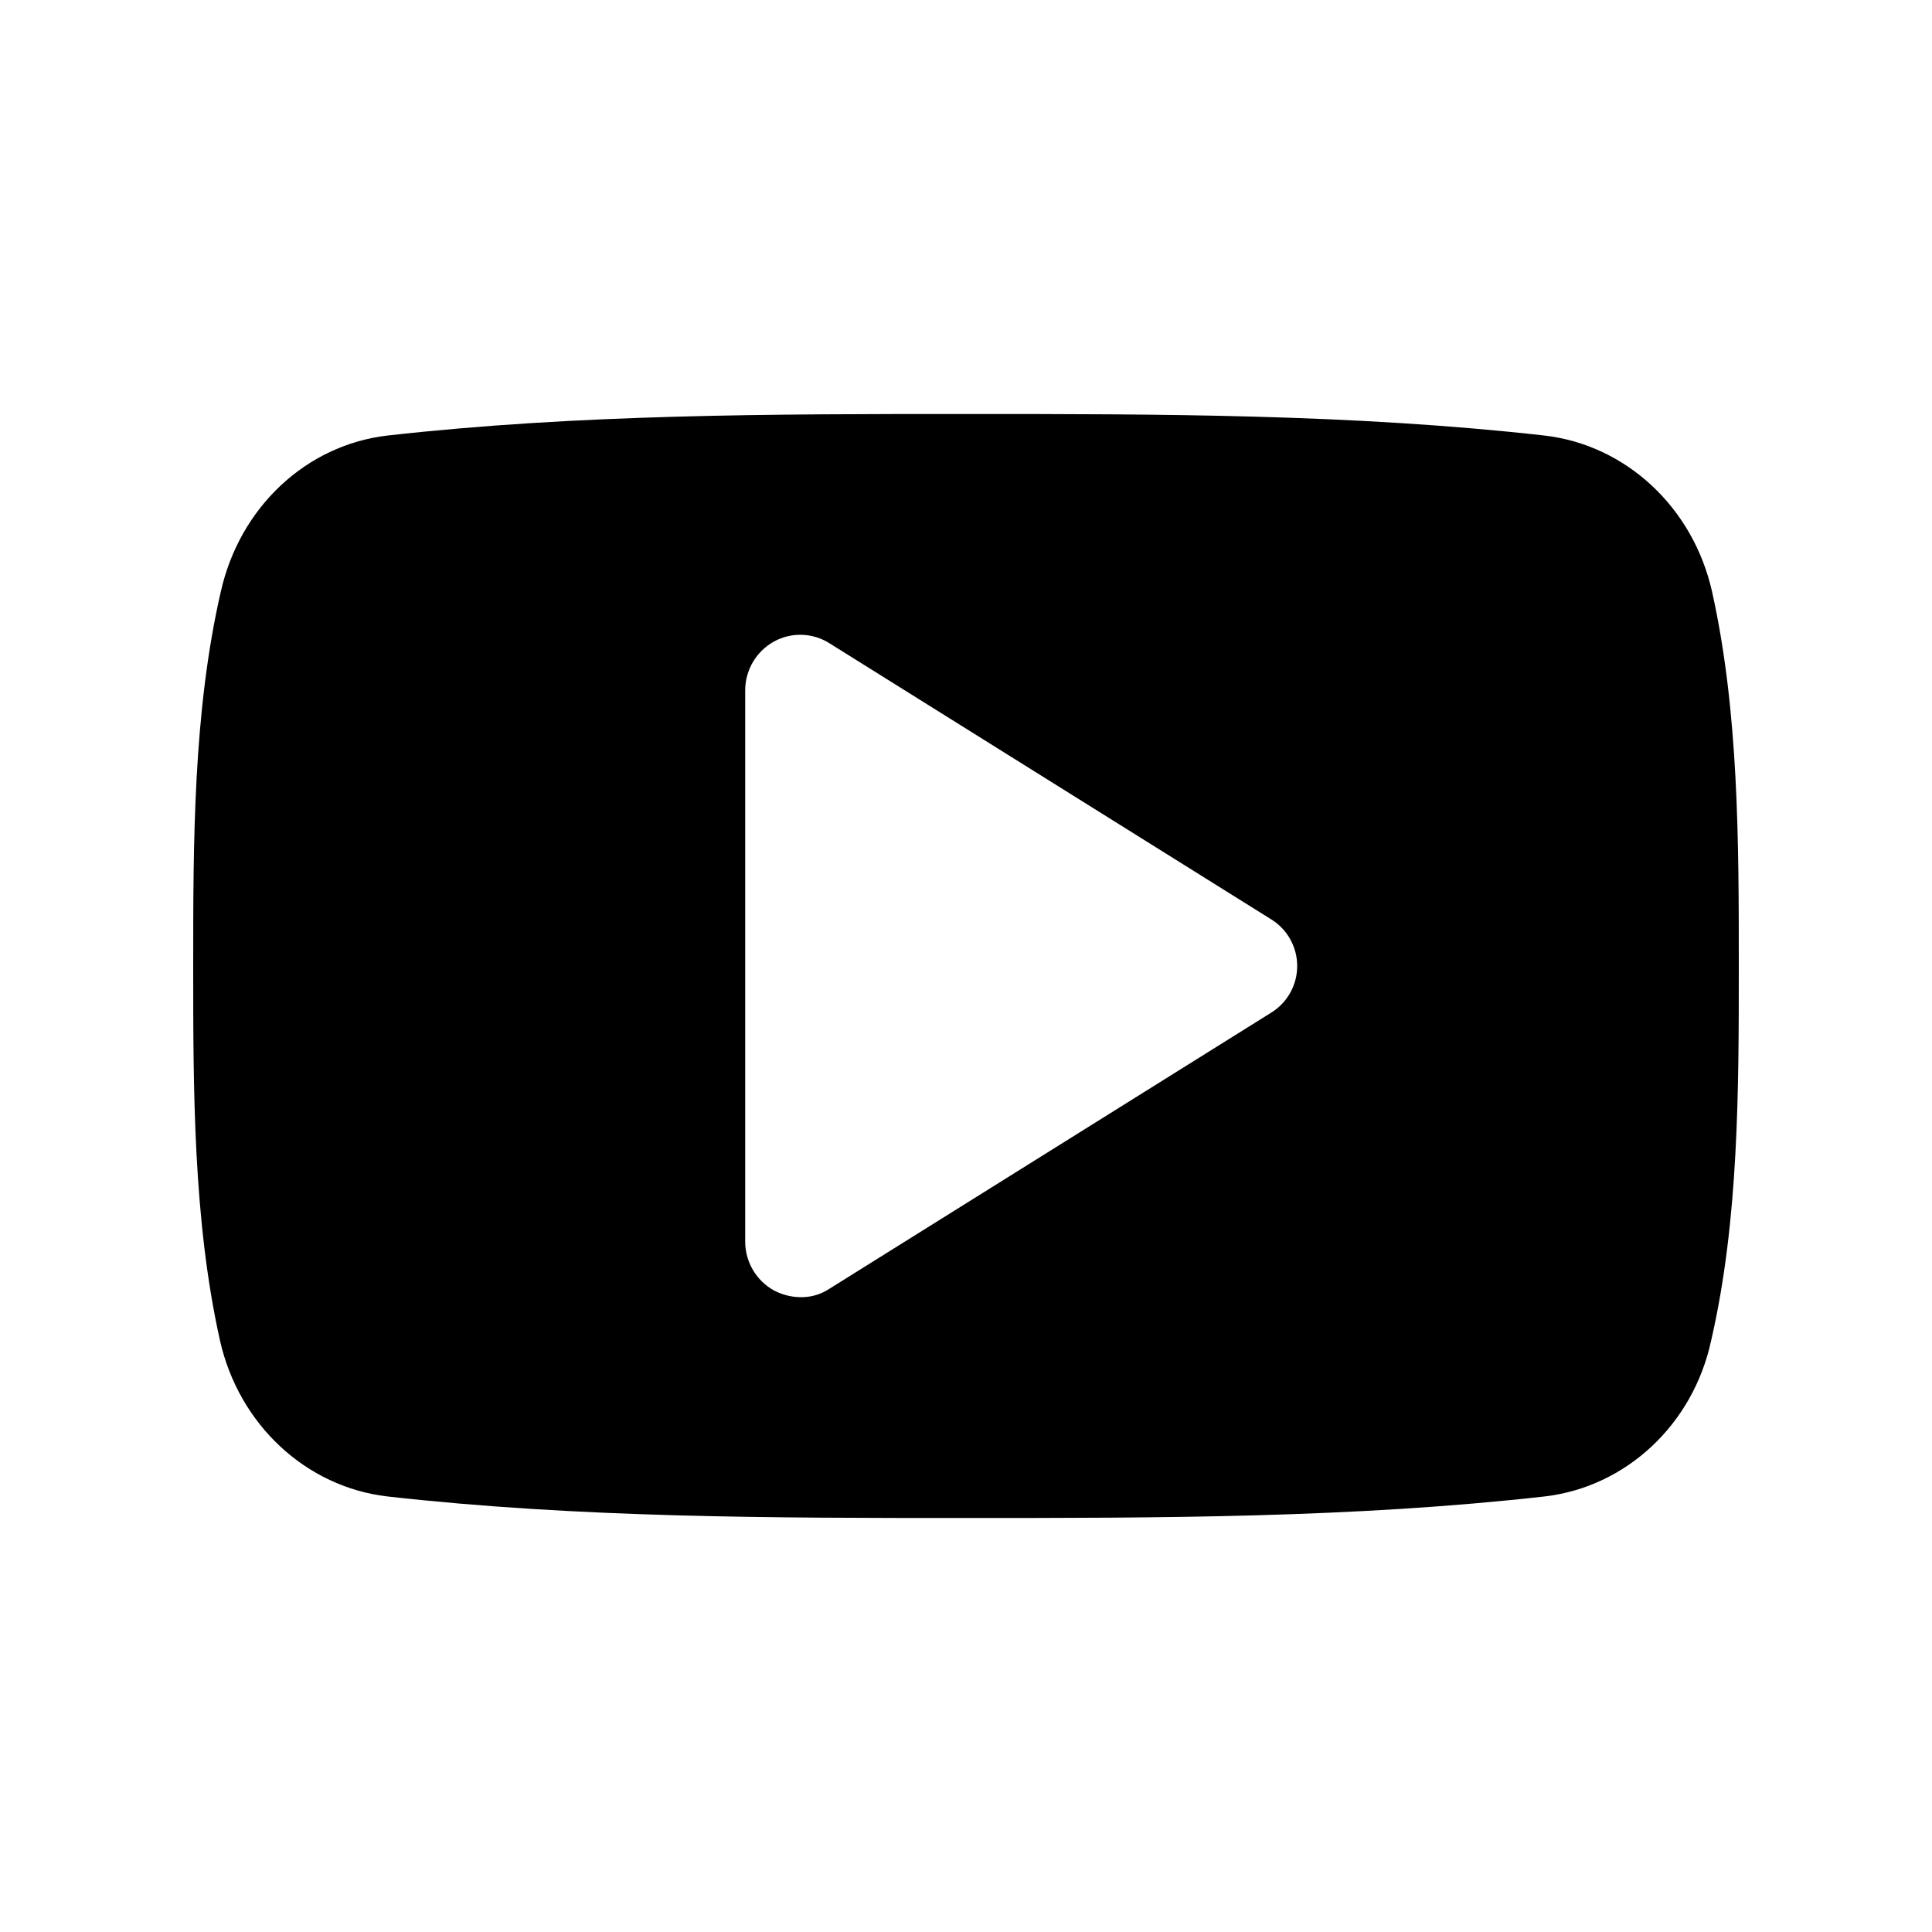
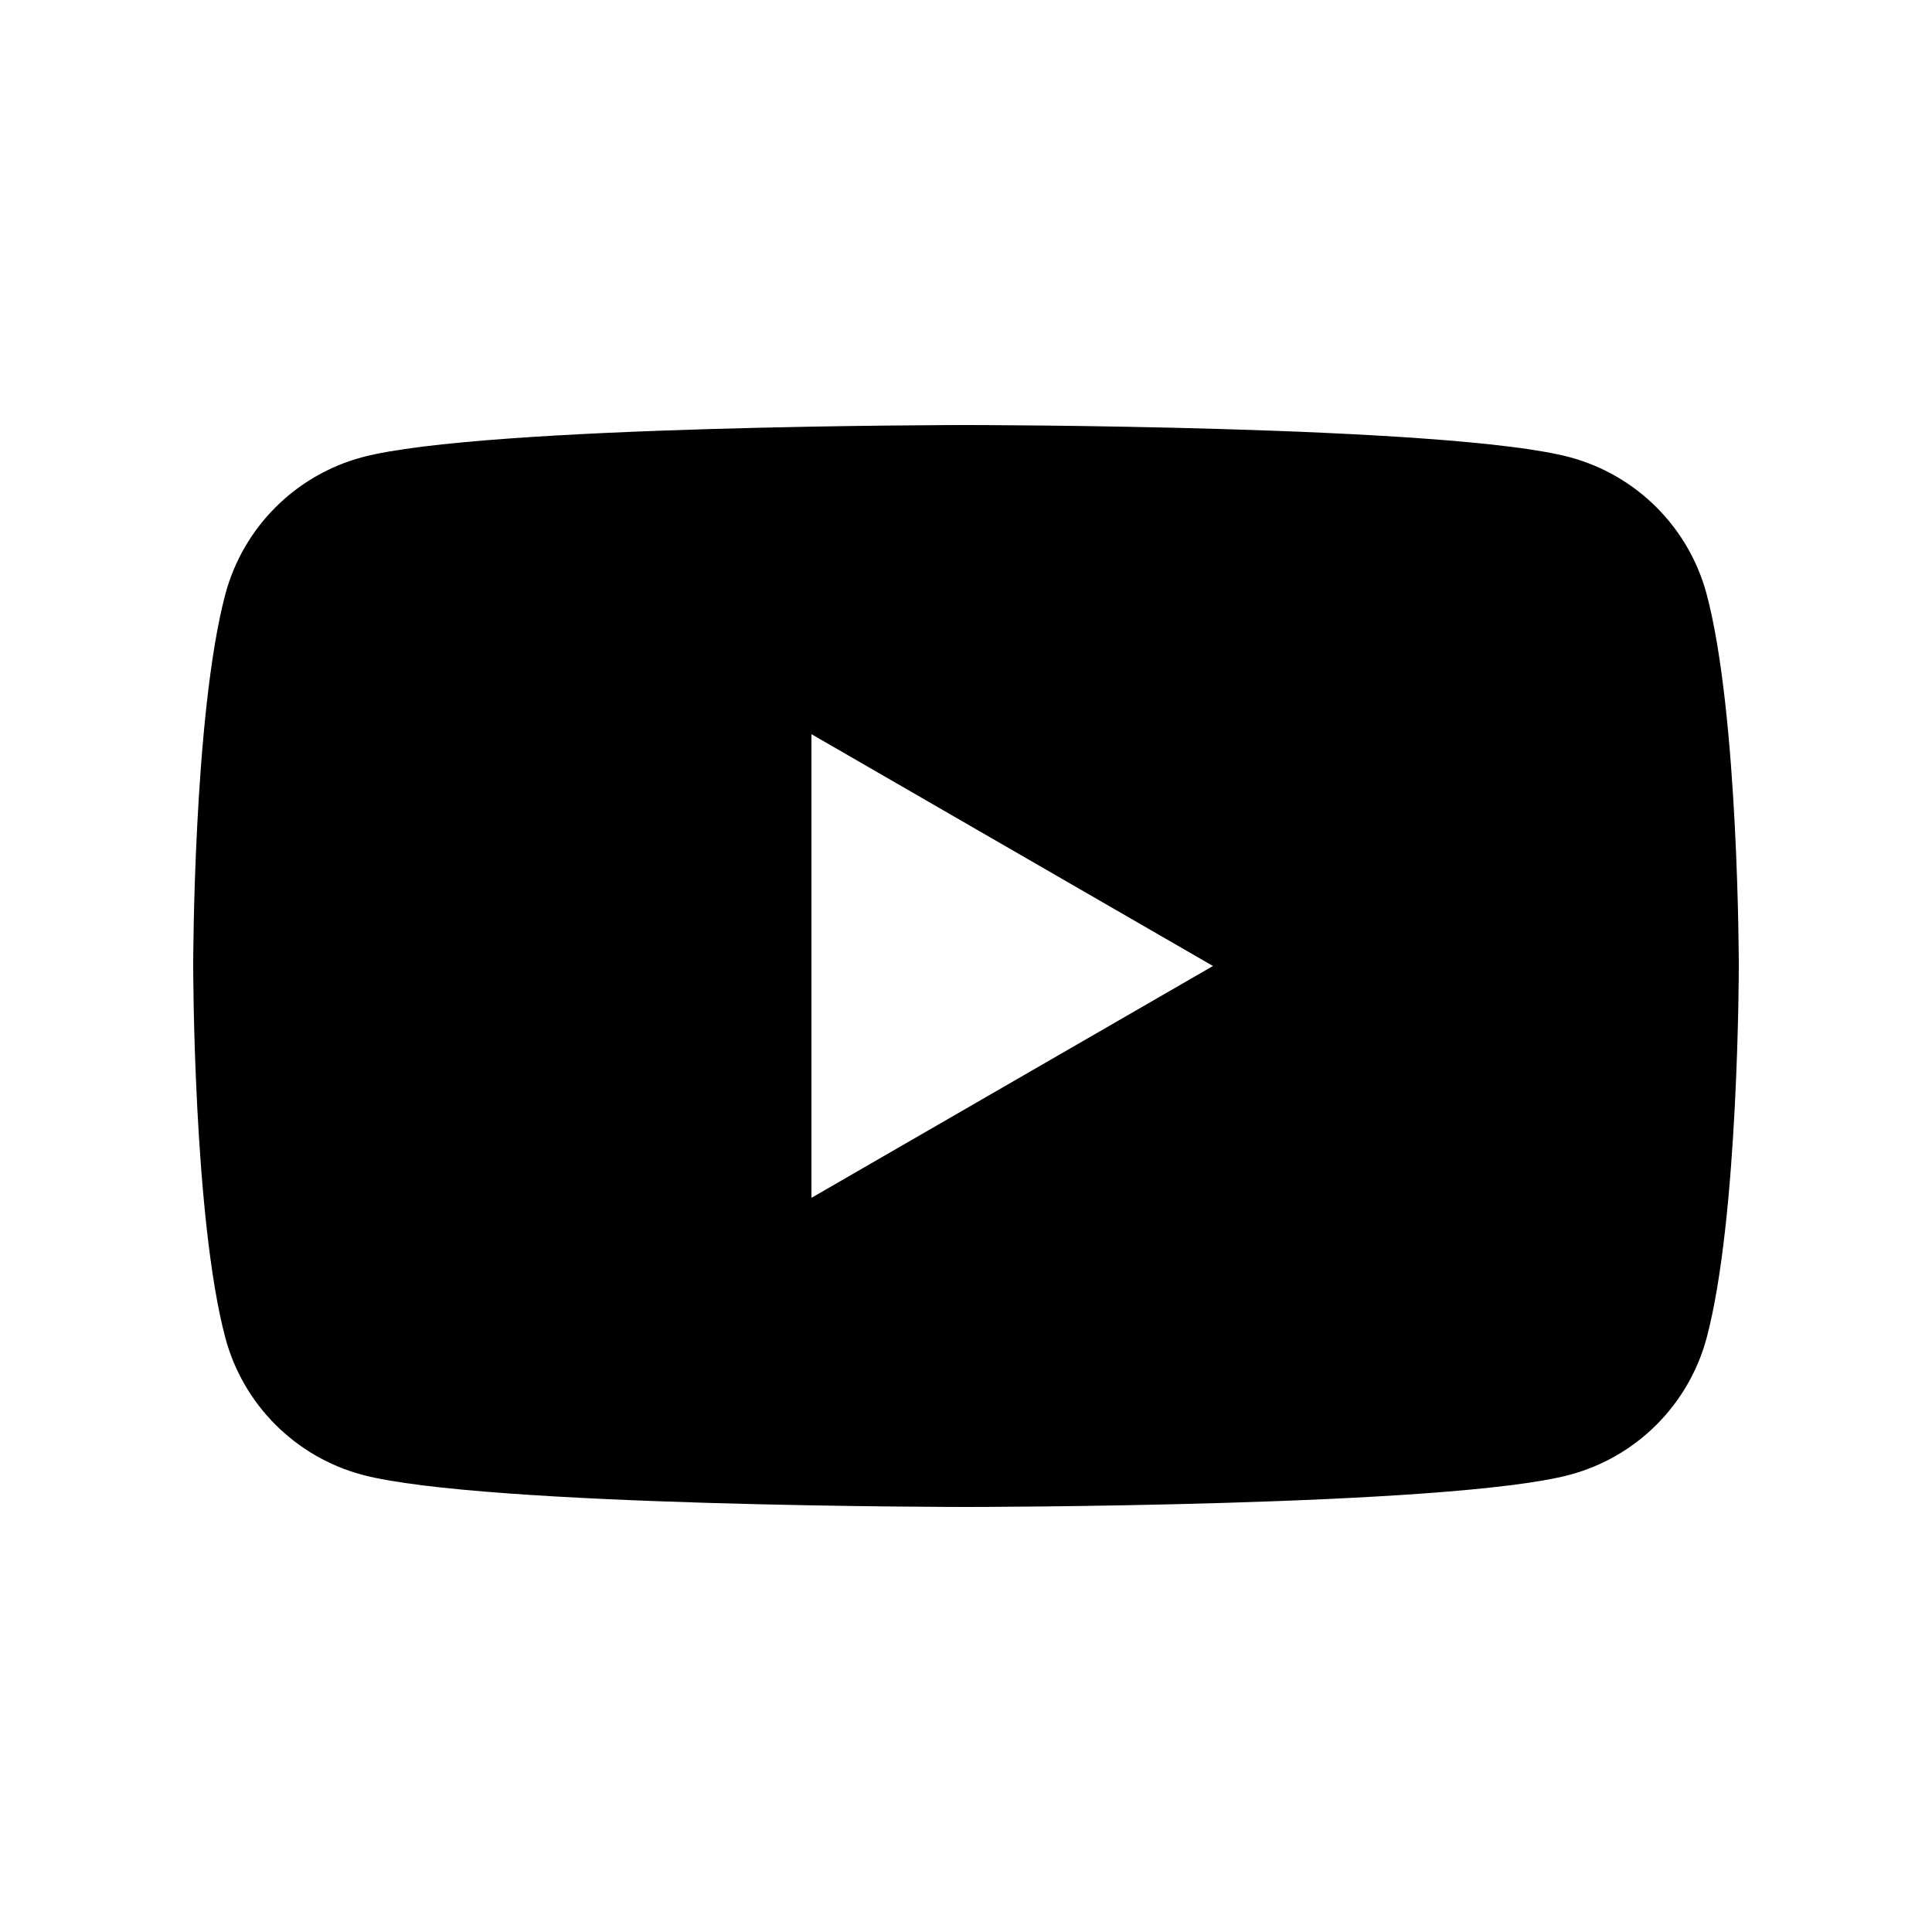
<svg xmlns="http://www.w3.org/2000/svg" viewBox="0 0 300 300">
-   <defs>
-     <style>.a{fill-rule:evenodd;}</style>
-   </defs>
-   <path class="a" d="M265.848,91.875c-2.946-13.125-13.393-22.768-25.982-24.241C210.134,64.286,180,64.286,150,64.286s-60.134,0-89.866,3.348C47.545,69.107,37.232,78.75,34.286,91.875,30,110.491,30,130.848,30,150s0,39.509,4.152,58.125c2.946,13.125,13.393,22.768,25.982,24.241,29.732,3.348,59.866,3.348,89.866,3.348s60.134,0,89.866-3.348c12.589-1.473,23.036-11.116,25.848-24.241C270,189.509,270,169.152,270,150S270,110.491,265.848,91.875Zm-68.437,65.357-68.572,42.857a7.884,7.884,0,0,1-4.553,1.339,9.117,9.117,0,0,1-4.152-1.071,8.673,8.673,0,0,1-4.42-7.5V107.143a8.673,8.673,0,0,1,4.42-7.5,8.472,8.472,0,0,1,8.705.268l68.572,42.857a8.518,8.518,0,0,1,0,14.464Z" />
+   <path d="M265,92.23A30.09,30.09,0,0,0,243.77,71C225.05,66,150,66,150,66s-75,0-93.77,5A30.09,30.09,0,0,0,35,92.23C30,111,30,150,30,150s0,39.05,5,57.77A30.06,30.06,0,0,0,56.23,229C75,234,150,234,150,234s75.05,0,93.77-5A30.06,30.06,0,0,0,265,207.77c5-18.72,5-57.77,5-57.77S270,111,265,92.23ZM126,186V114l62.35,36Z" />
</svg>
